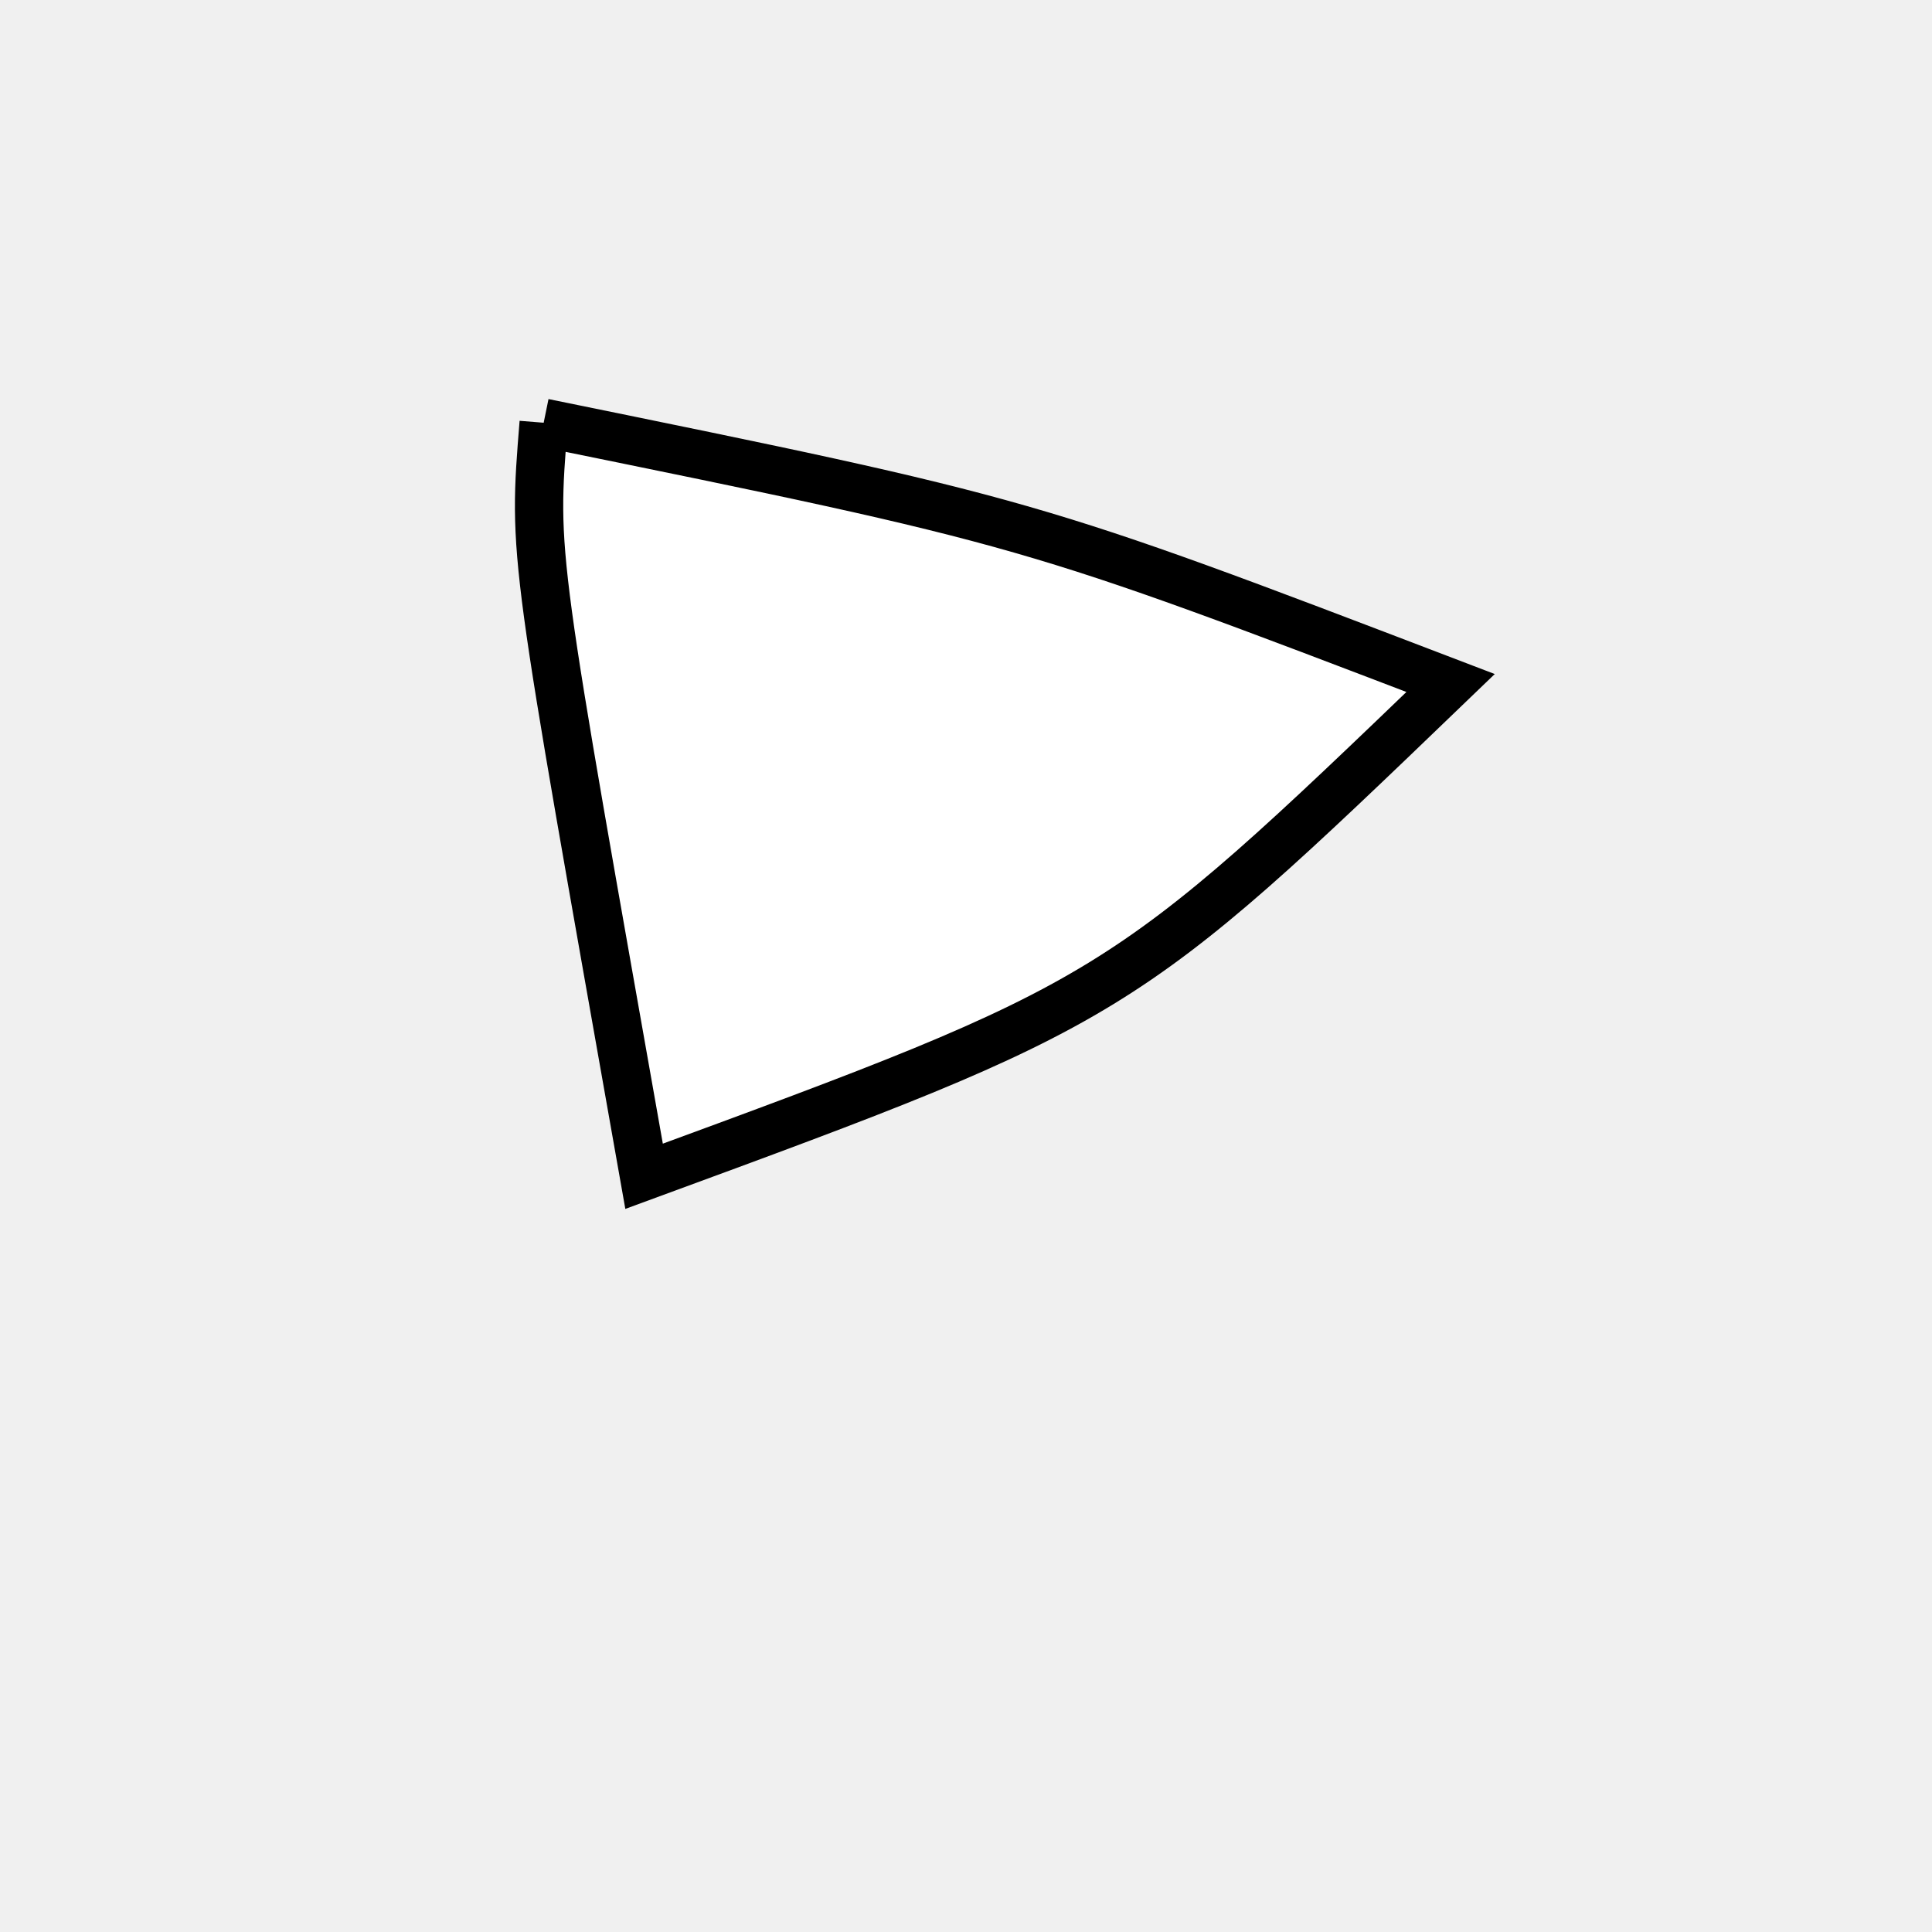
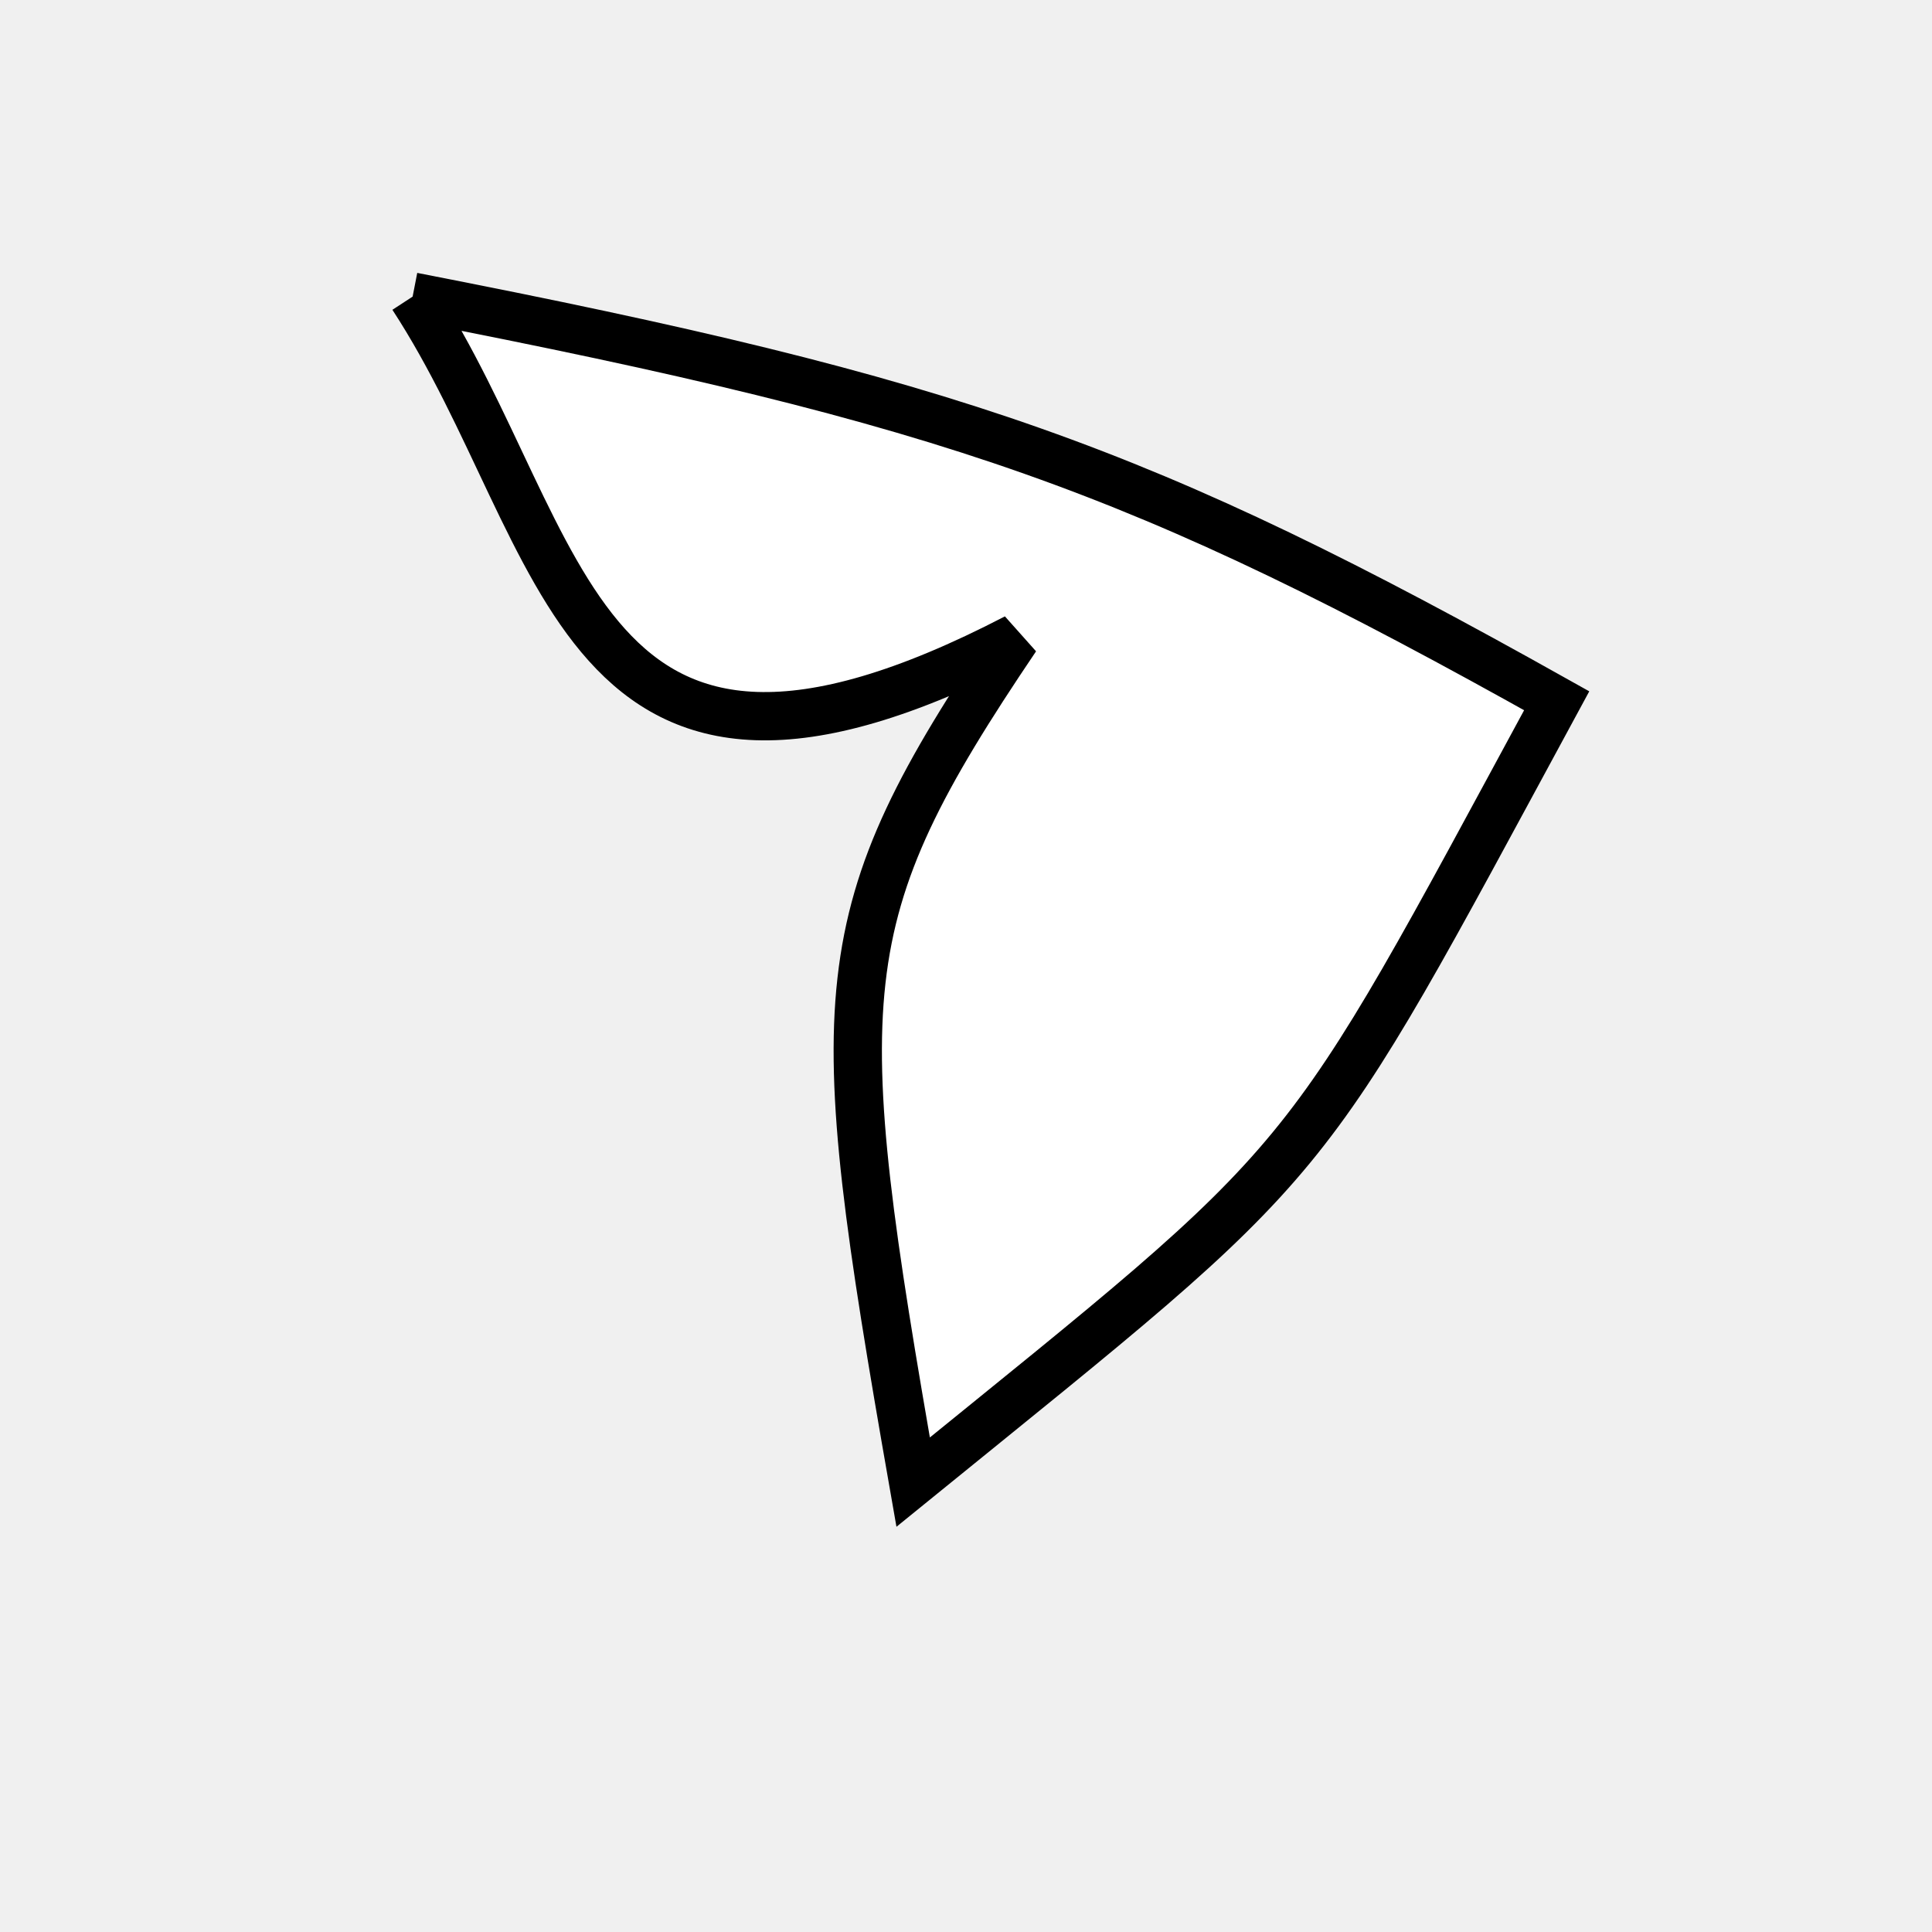
<svg xmlns="http://www.w3.org/2000/svg" width="200px" height="200px" viewBox="0 0 200 200" version="1.1">
-   <path d="M 56.281 43.761C 106.632 54.036 106.305 53.942 150.166 70.705 C 116.049 103.527 115.629 103.784 66.675 121.769 C 55.149 56.614 55.149 57.881 56.281 43.761" fill="white" stroke-dasharray="[0,0]" stroke="black" stroke-width="5" />
+   <path d="M 42.715 30.705C 98.9 41.646 118.126 48.437 161.148 72.542 C 133.885 122.858 137.341 118.661 94.529 153.428 C 85.619 102.559 85.619 95.009 105.18 66.026C 59.104 89.942 59.104 55.813 42.715 30.705" fill="white" stroke-dasharray="[0,0]" stroke="black" stroke-width="5" />
</svg>
